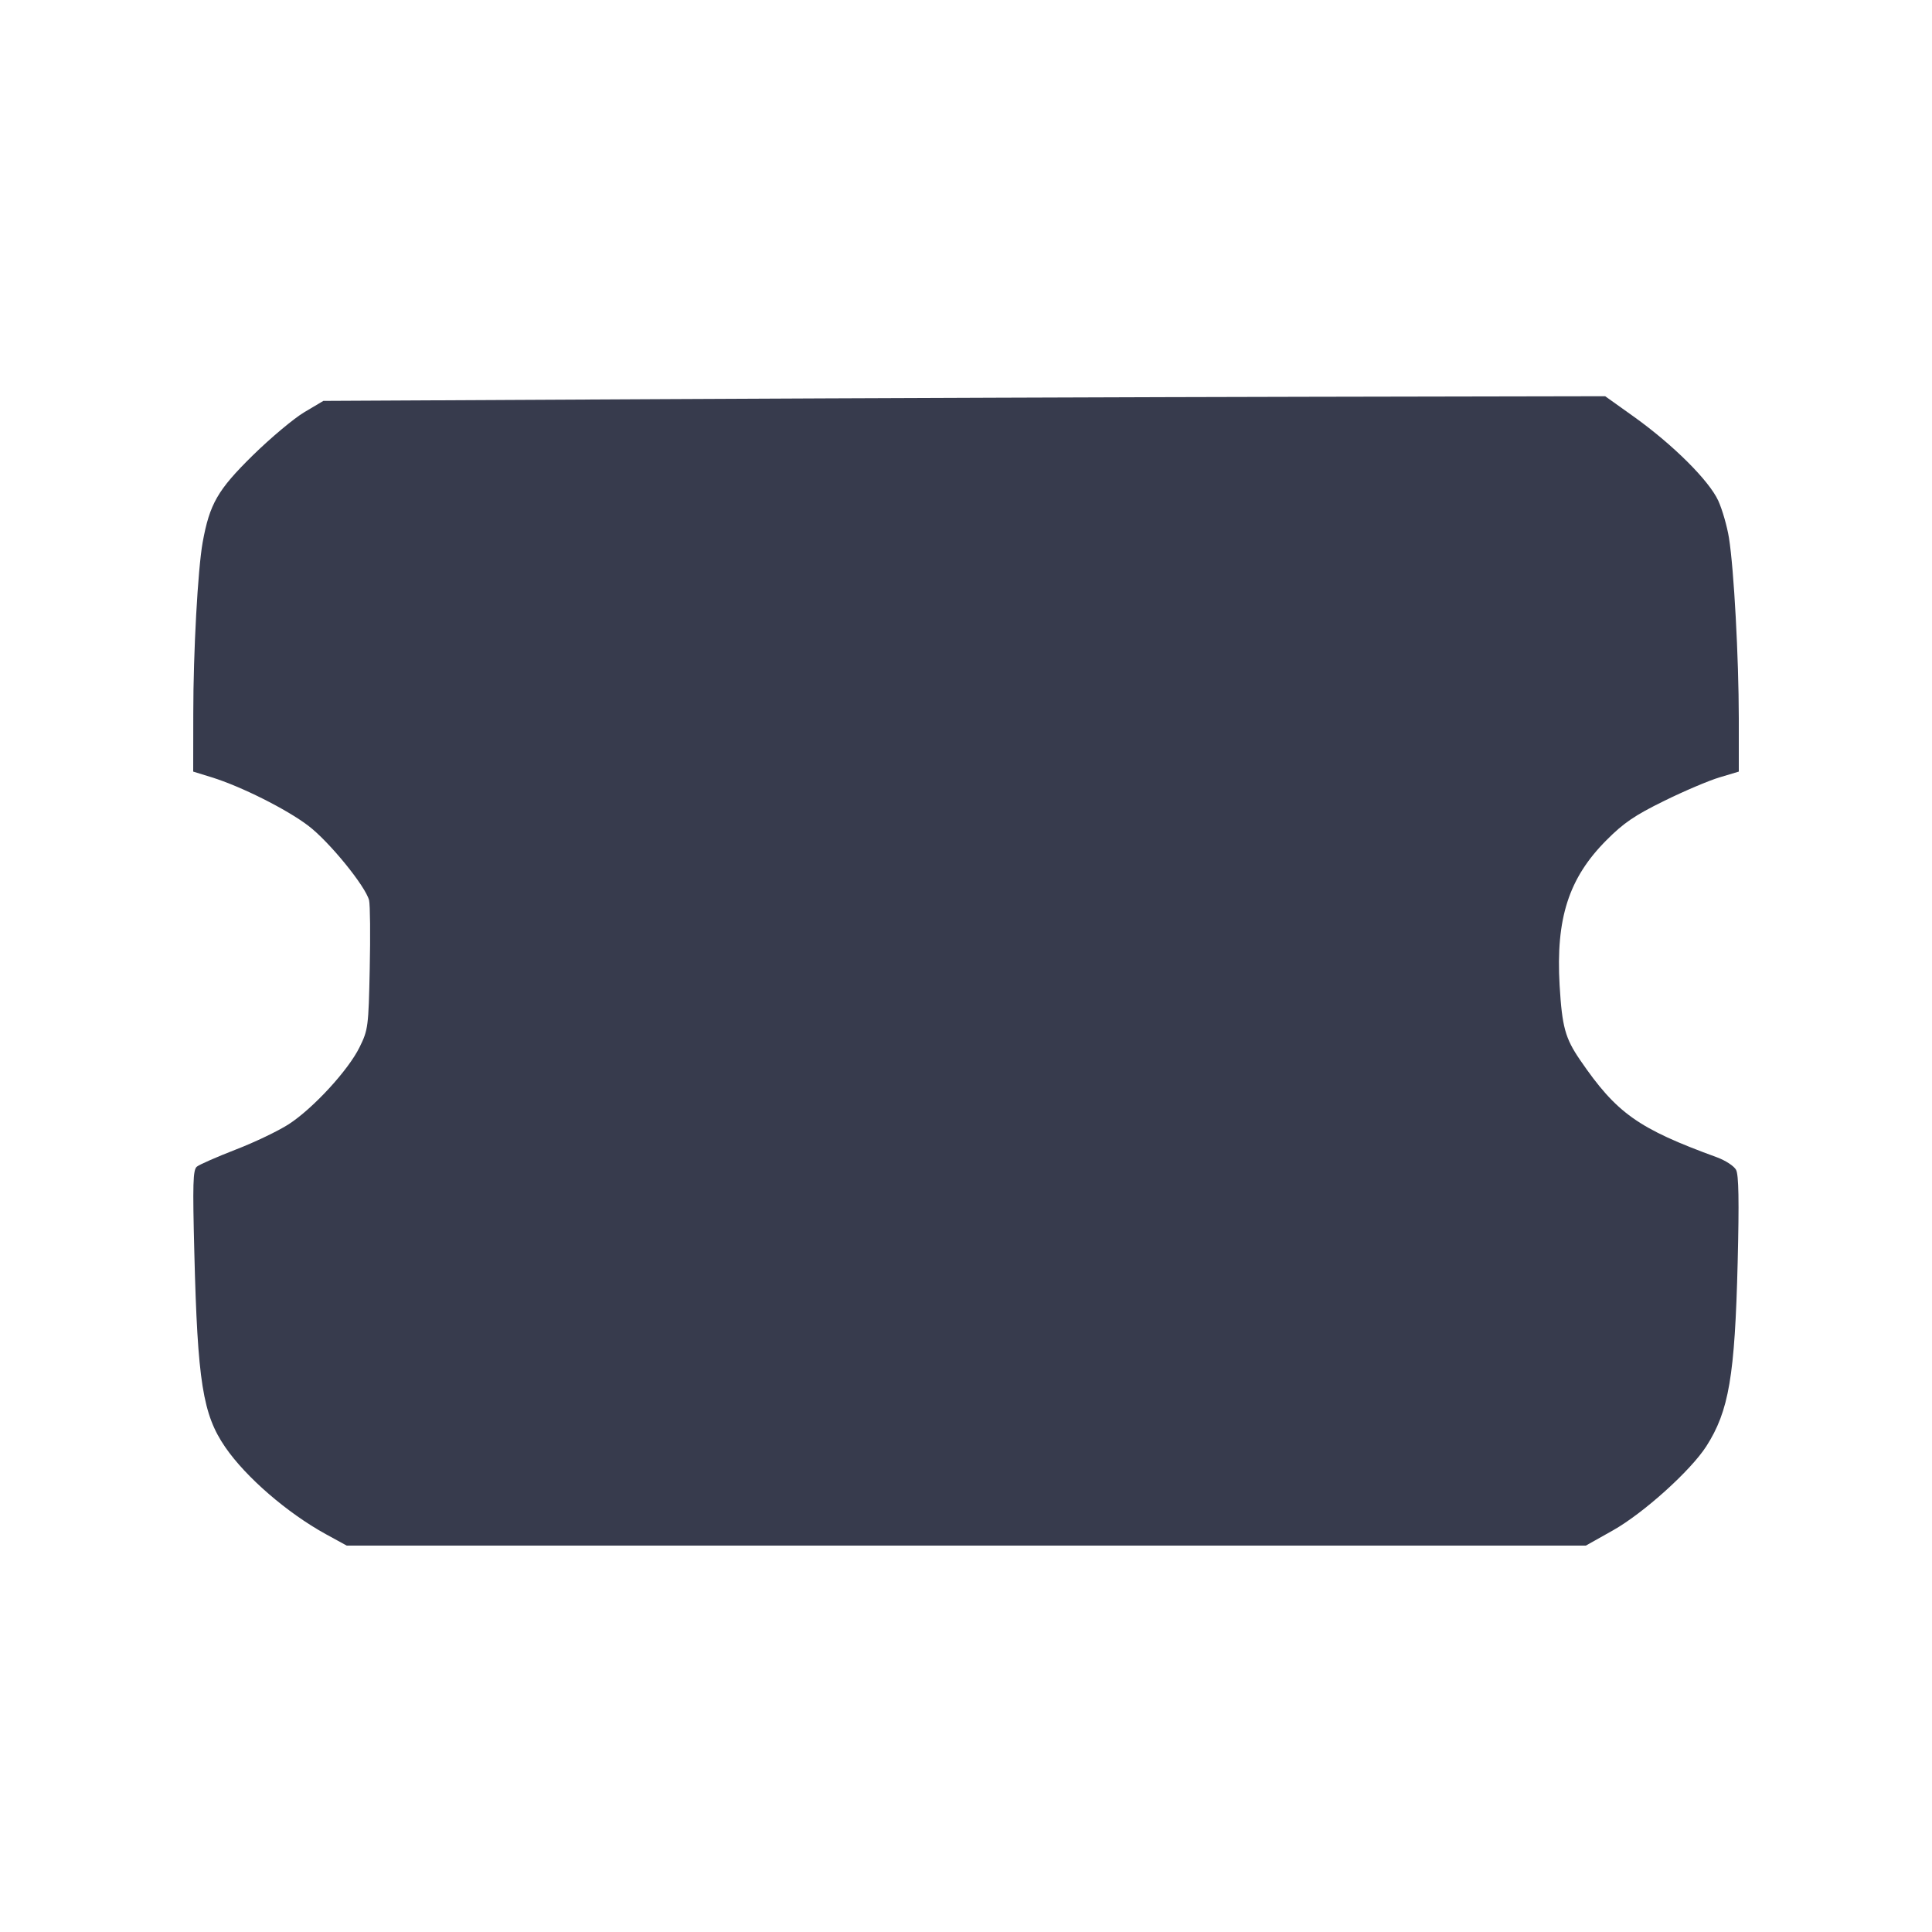
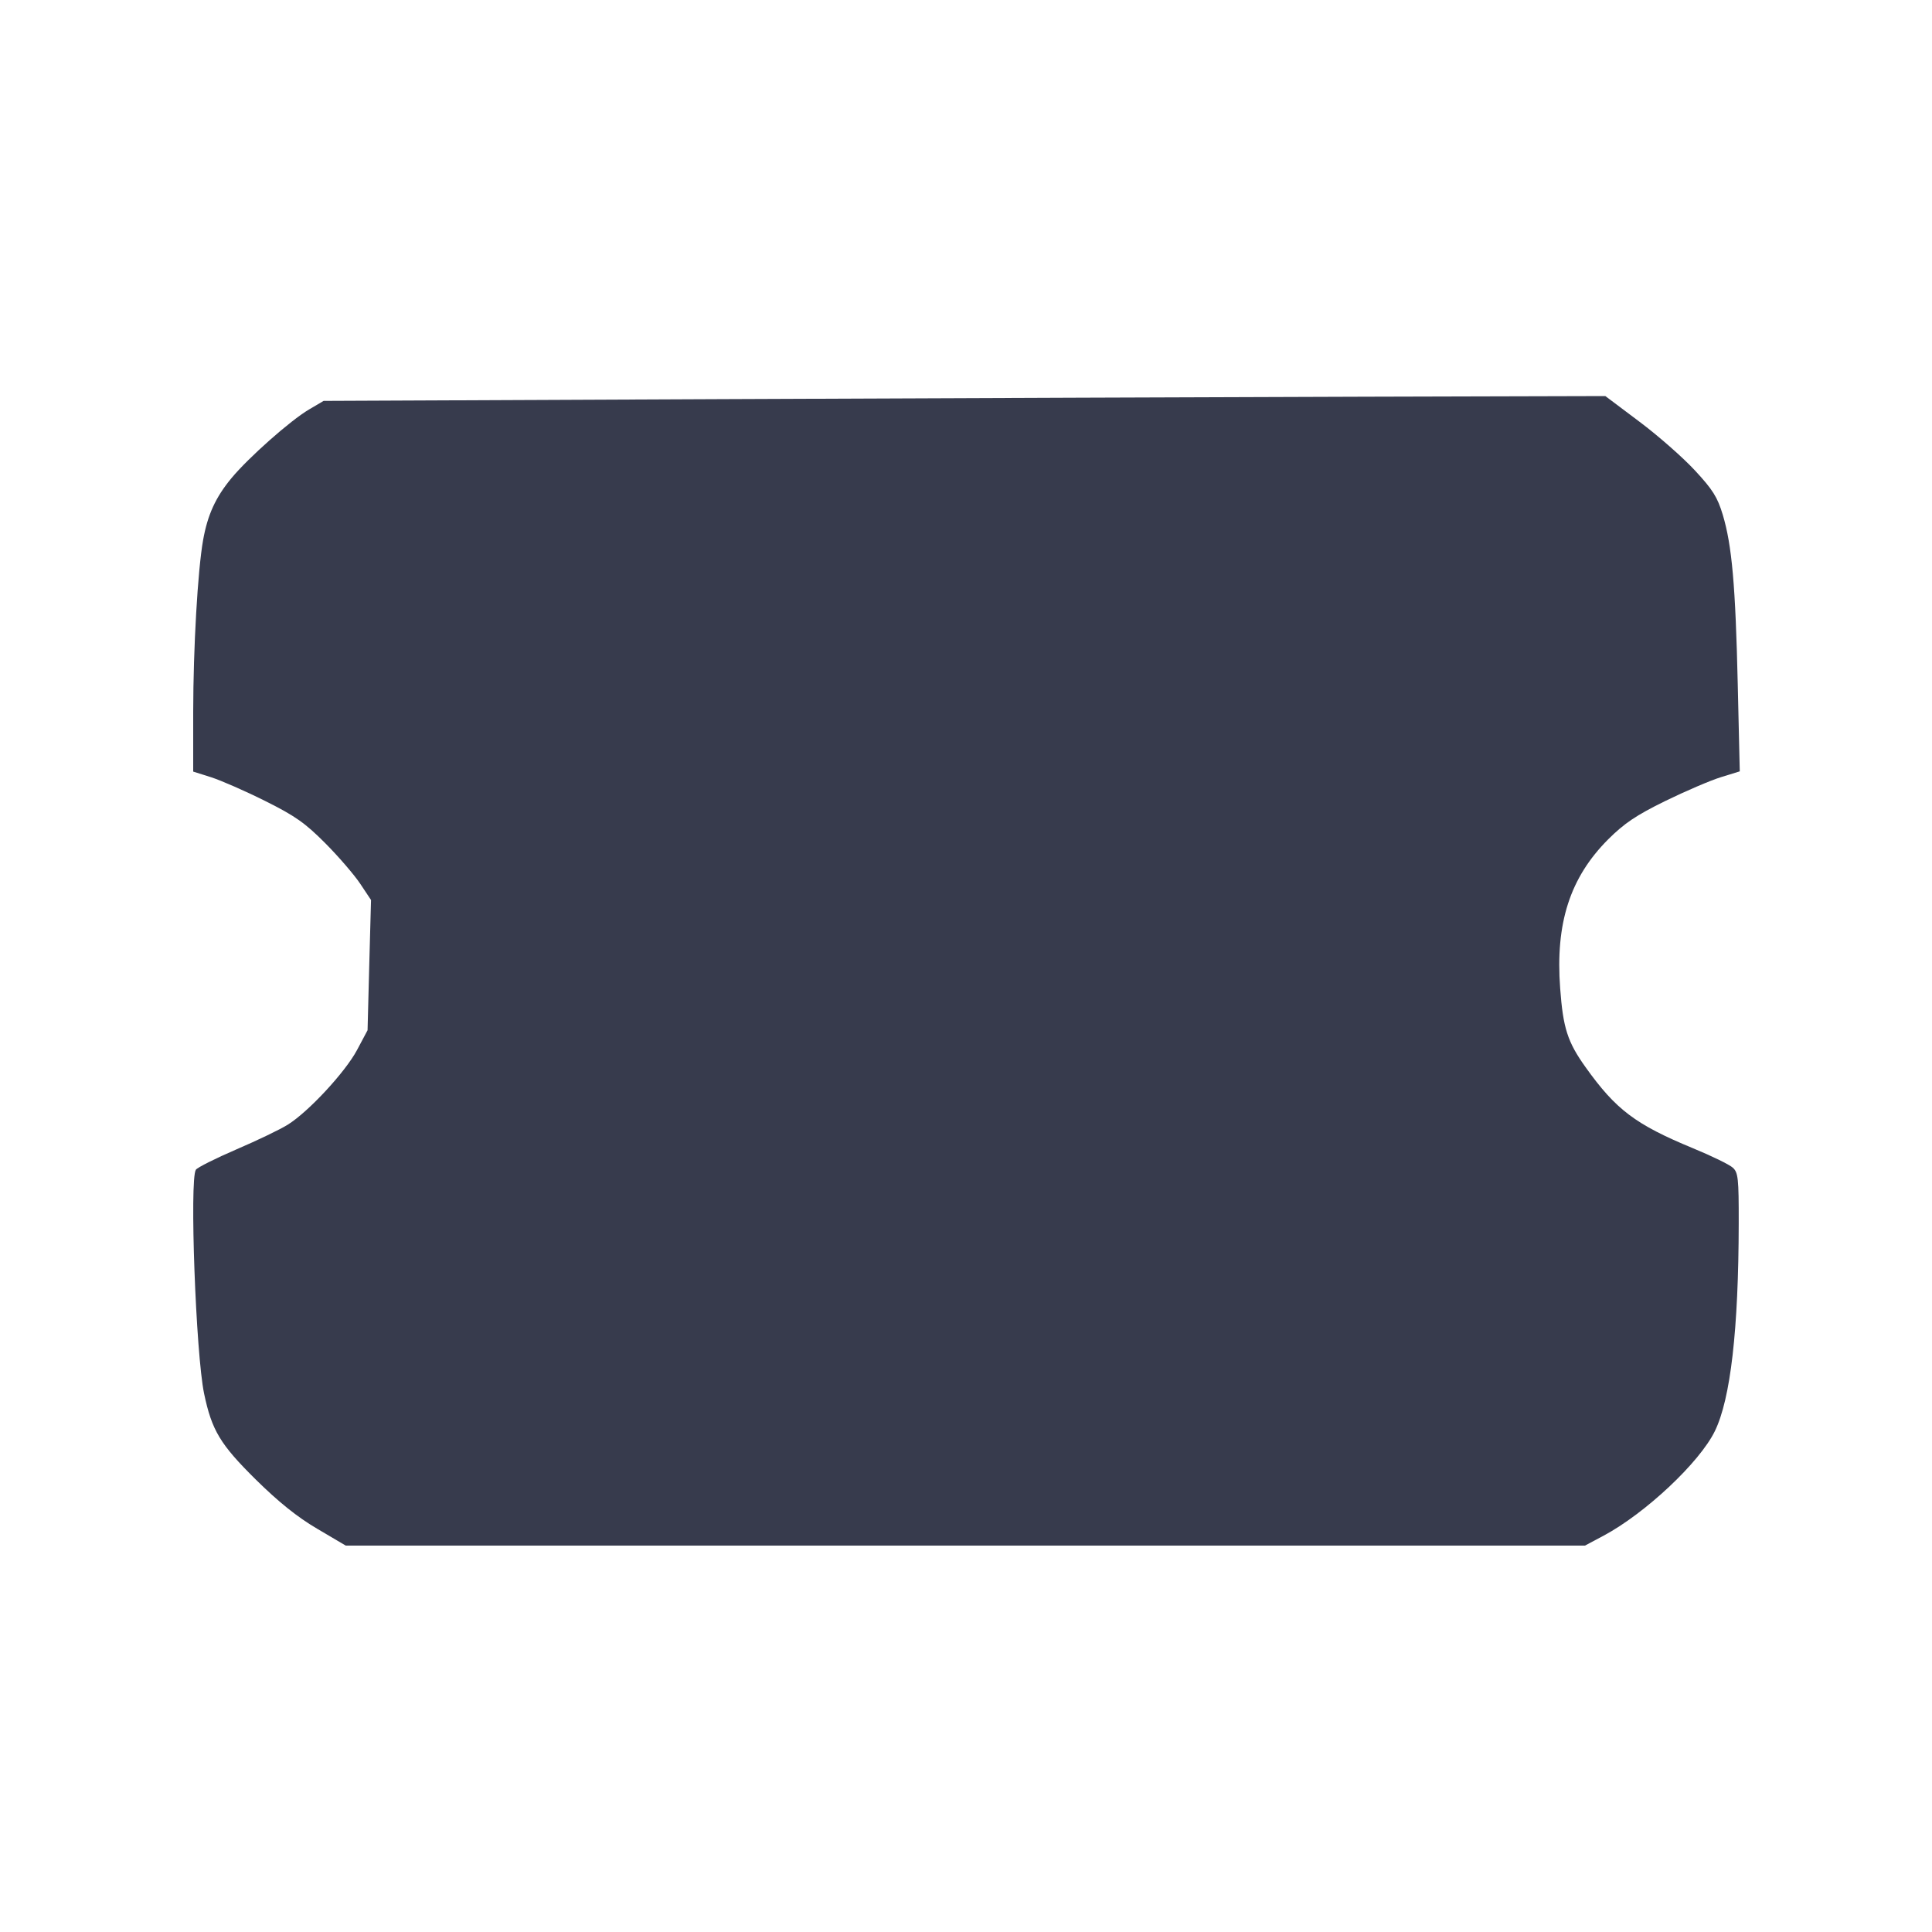
<svg xmlns="http://www.w3.org/2000/svg" width="24" height="24" viewBox="0 0 24 24" fill="none">
-   <path d="M8.278 4.958 L 4.017 4.980 3.781 5.120 C 3.651 5.197,3.361 5.440,3.137 5.660 C 2.704 6.086,2.604 6.259,2.517 6.740 C 2.458 7.071,2.401 8.094,2.401 8.863 L 2.400 9.585 2.630 9.656 C 2.994 9.769,3.558 10.051,3.829 10.257 C 4.087 10.452,4.541 11.009,4.585 11.184 C 4.598 11.239,4.602 11.621,4.593 12.034 C 4.578 12.754,4.573 12.793,4.467 13.008 C 4.328 13.293,3.890 13.769,3.586 13.966 C 3.457 14.049,3.161 14.191,2.927 14.281 C 2.693 14.372,2.476 14.467,2.445 14.493 C 2.397 14.532,2.392 14.706,2.414 15.560 C 2.454 17.164,2.519 17.571,2.798 17.977 C 3.054 18.350,3.568 18.794,4.046 19.057 L 4.307 19.200 12.003 19.200 L 19.700 19.200 20.038 19.010 C 20.417 18.796,21.000 18.271,21.196 17.967 C 21.477 17.528,21.551 17.095,21.586 15.679 C 21.605 14.916,21.599 14.593,21.566 14.532 C 21.541 14.485,21.435 14.416,21.330 14.377 C 20.348 14.019,20.082 13.830,19.628 13.167 C 19.443 12.896,19.405 12.757,19.374 12.240 C 19.326 11.408,19.487 10.907,19.957 10.436 C 20.169 10.223,20.308 10.128,20.671 9.950 C 20.918 9.828,21.229 9.696,21.360 9.657 L 21.600 9.585 21.600 8.922 C 21.599 8.169,21.540 7.074,21.478 6.683 C 21.455 6.539,21.395 6.330,21.345 6.220 C 21.230 5.970,20.787 5.528,20.300 5.179 L 19.940 4.922 16.240 4.929 C 14.205 4.933,10.622 4.946,8.278 4.958 " fill="#373B4D" stroke="none" fill-rule="evenodd" />
+   <path d="M9.000 4.958 L 4.020 4.980 3.840 5.086 C 3.607 5.223,3.087 5.684,2.875 5.940 C 2.678 6.178,2.579 6.395,2.523 6.709 C 2.456 7.086,2.401 8.049,2.400 8.843 L 2.400 9.585 2.622 9.655 C 2.744 9.694,3.046 9.826,3.292 9.949 C 3.667 10.136,3.789 10.222,4.042 10.476 C 4.208 10.643,4.403 10.870,4.476 10.980 L 4.609 11.180 4.587 11.989 L 4.566 12.798 4.434 13.046 C 4.287 13.320,3.832 13.811,3.575 13.971 C 3.485 14.028,3.198 14.166,2.937 14.278 C 2.677 14.390,2.450 14.504,2.433 14.531 C 2.353 14.656,2.433 16.819,2.535 17.310 C 2.631 17.769,2.735 17.942,3.178 18.380 C 3.460 18.658,3.691 18.844,3.939 18.990 L 4.295 19.200 11.992 19.200 L 19.689 19.200 19.920 19.077 C 20.438 18.800,21.111 18.169,21.302 17.779 C 21.498 17.379,21.597 16.514,21.599 15.196 C 21.600 14.637,21.592 14.565,21.525 14.505 C 21.484 14.467,21.262 14.359,21.031 14.264 C 20.315 13.968,20.073 13.785,19.695 13.255 C 19.473 12.944,19.417 12.771,19.381 12.278 C 19.320 11.468,19.503 10.902,19.977 10.427 C 20.178 10.227,20.323 10.129,20.685 9.951 C 20.935 9.829,21.246 9.695,21.376 9.655 L 21.612 9.582 21.587 8.501 C 21.559 7.274,21.515 6.776,21.401 6.395 C 21.335 6.176,21.276 6.082,21.055 5.844 C 20.909 5.686,20.599 5.413,20.365 5.238 L 19.942 4.920 16.961 4.928 C 15.321 4.933,11.739 4.946,9.000 4.958 " fill="#373B4D" stroke="none" fill-rule="evenodd" />
</svg>
